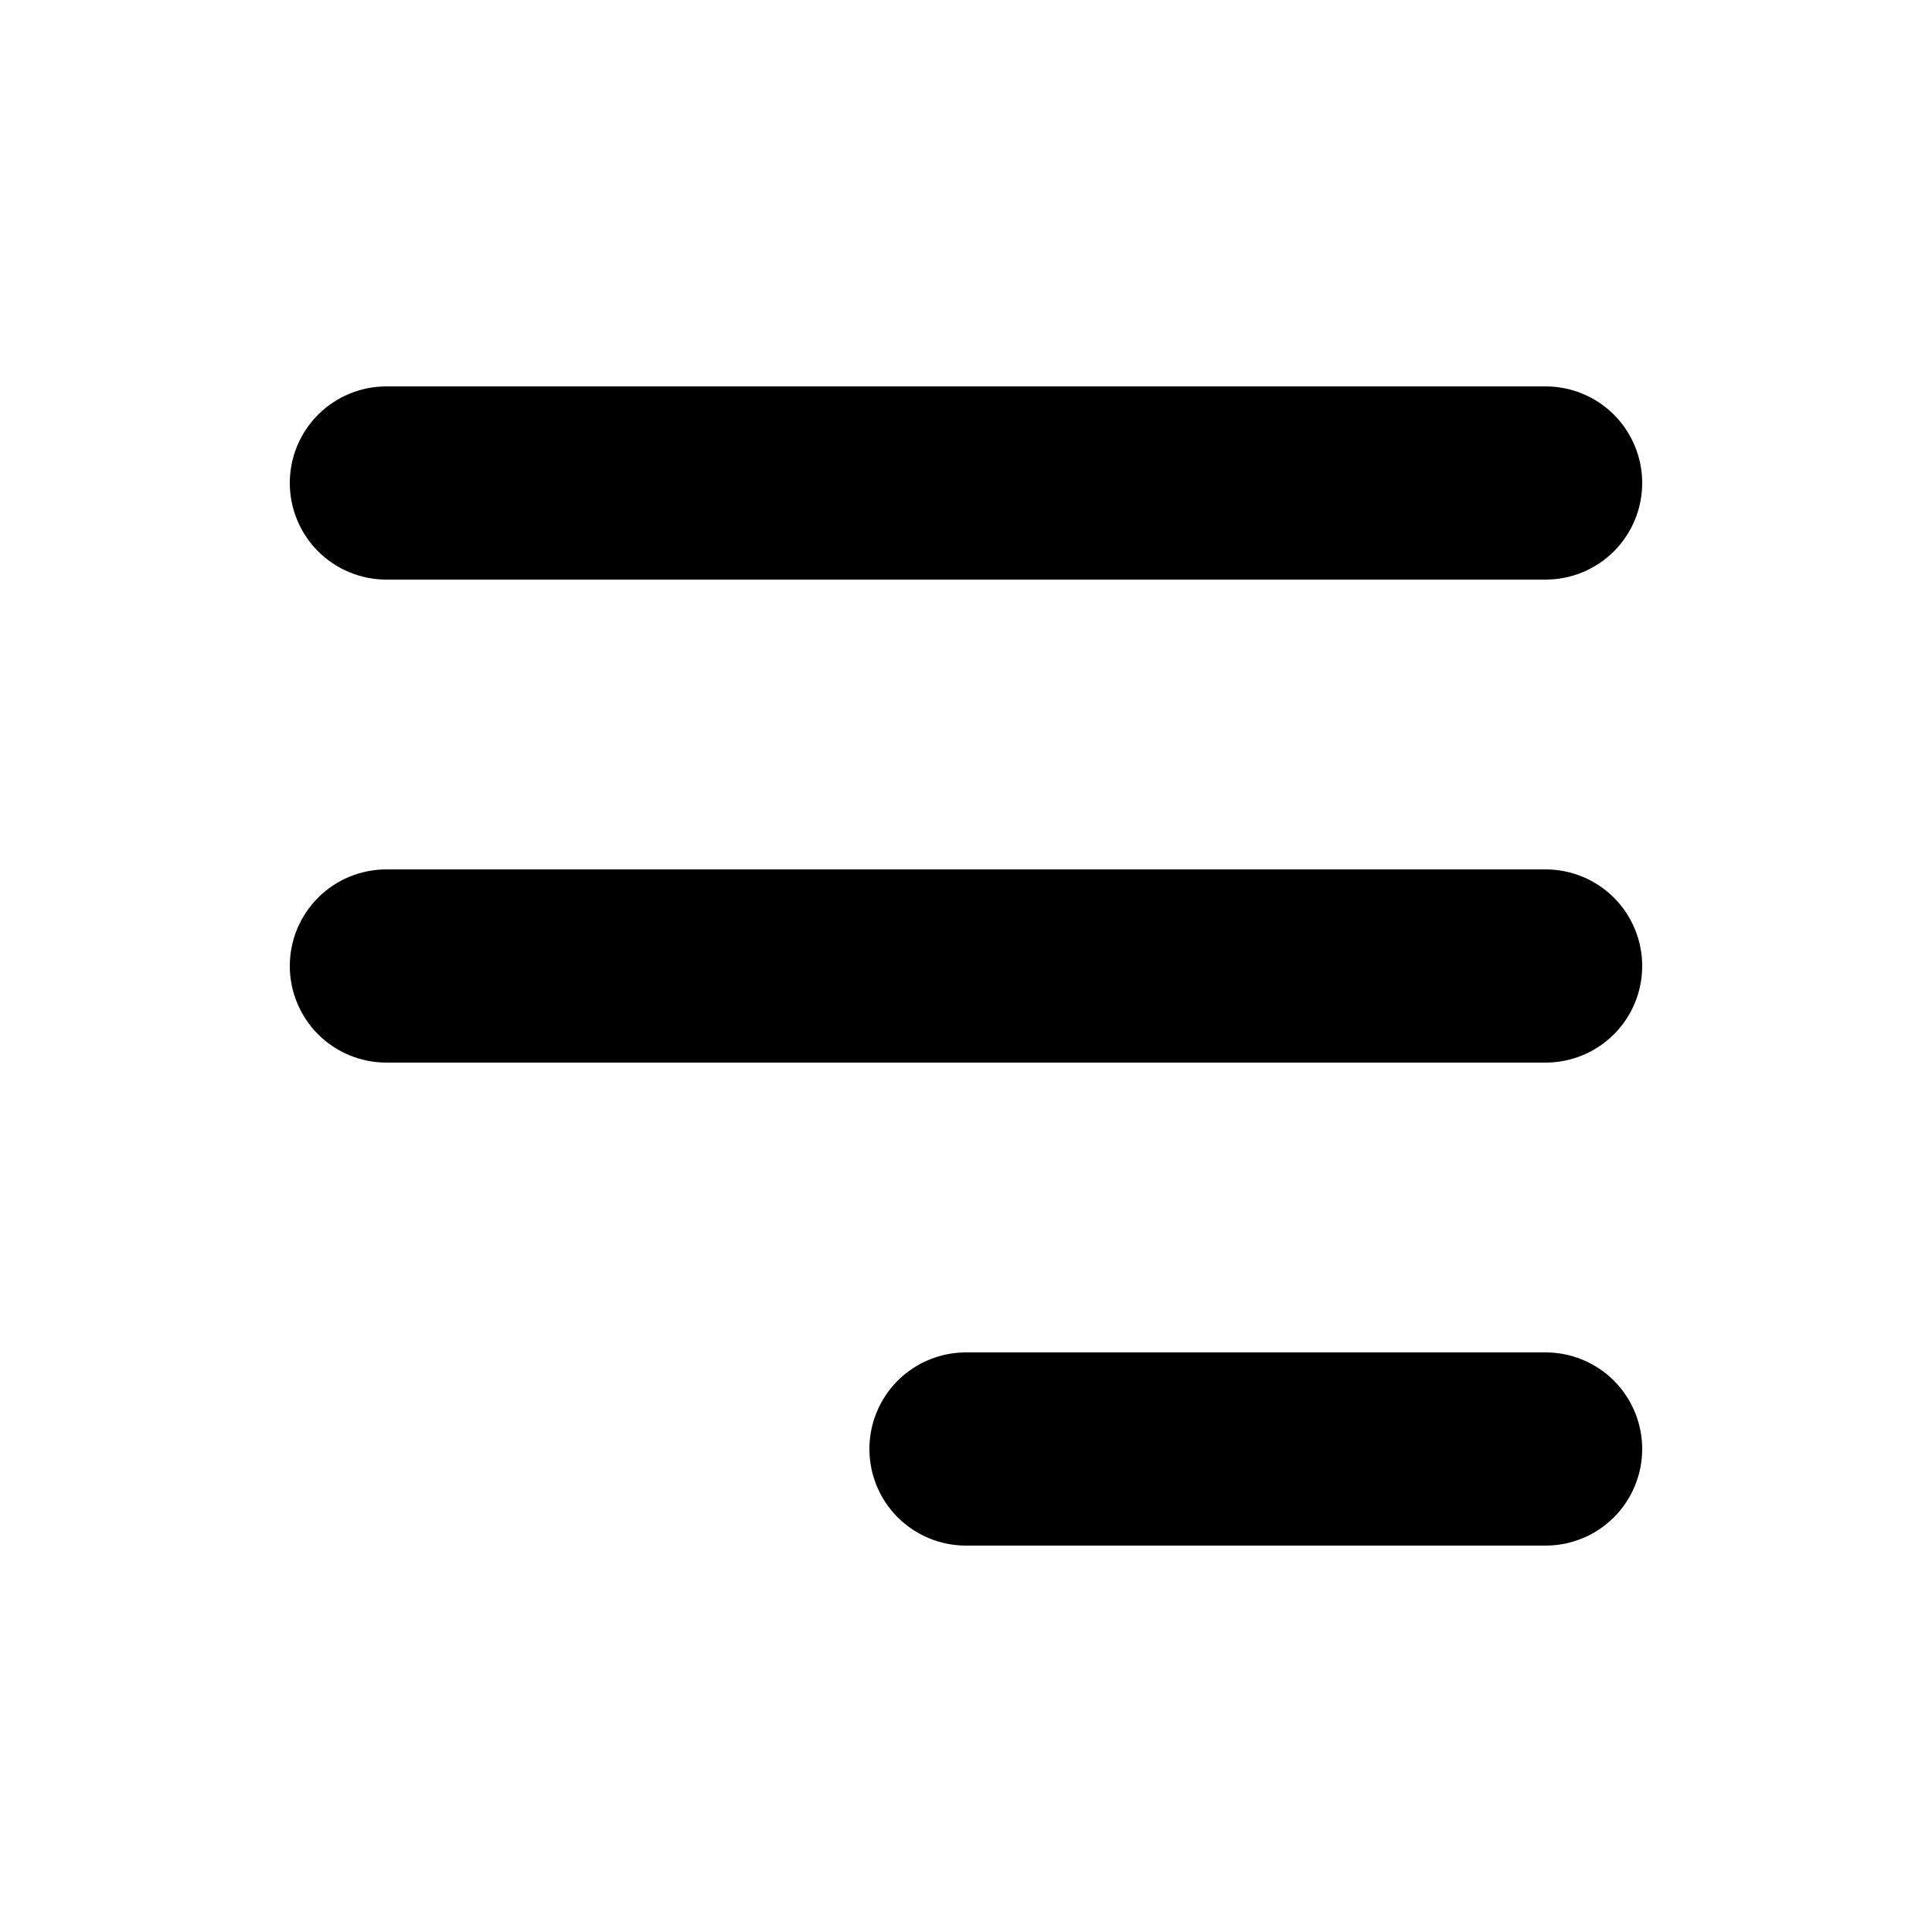
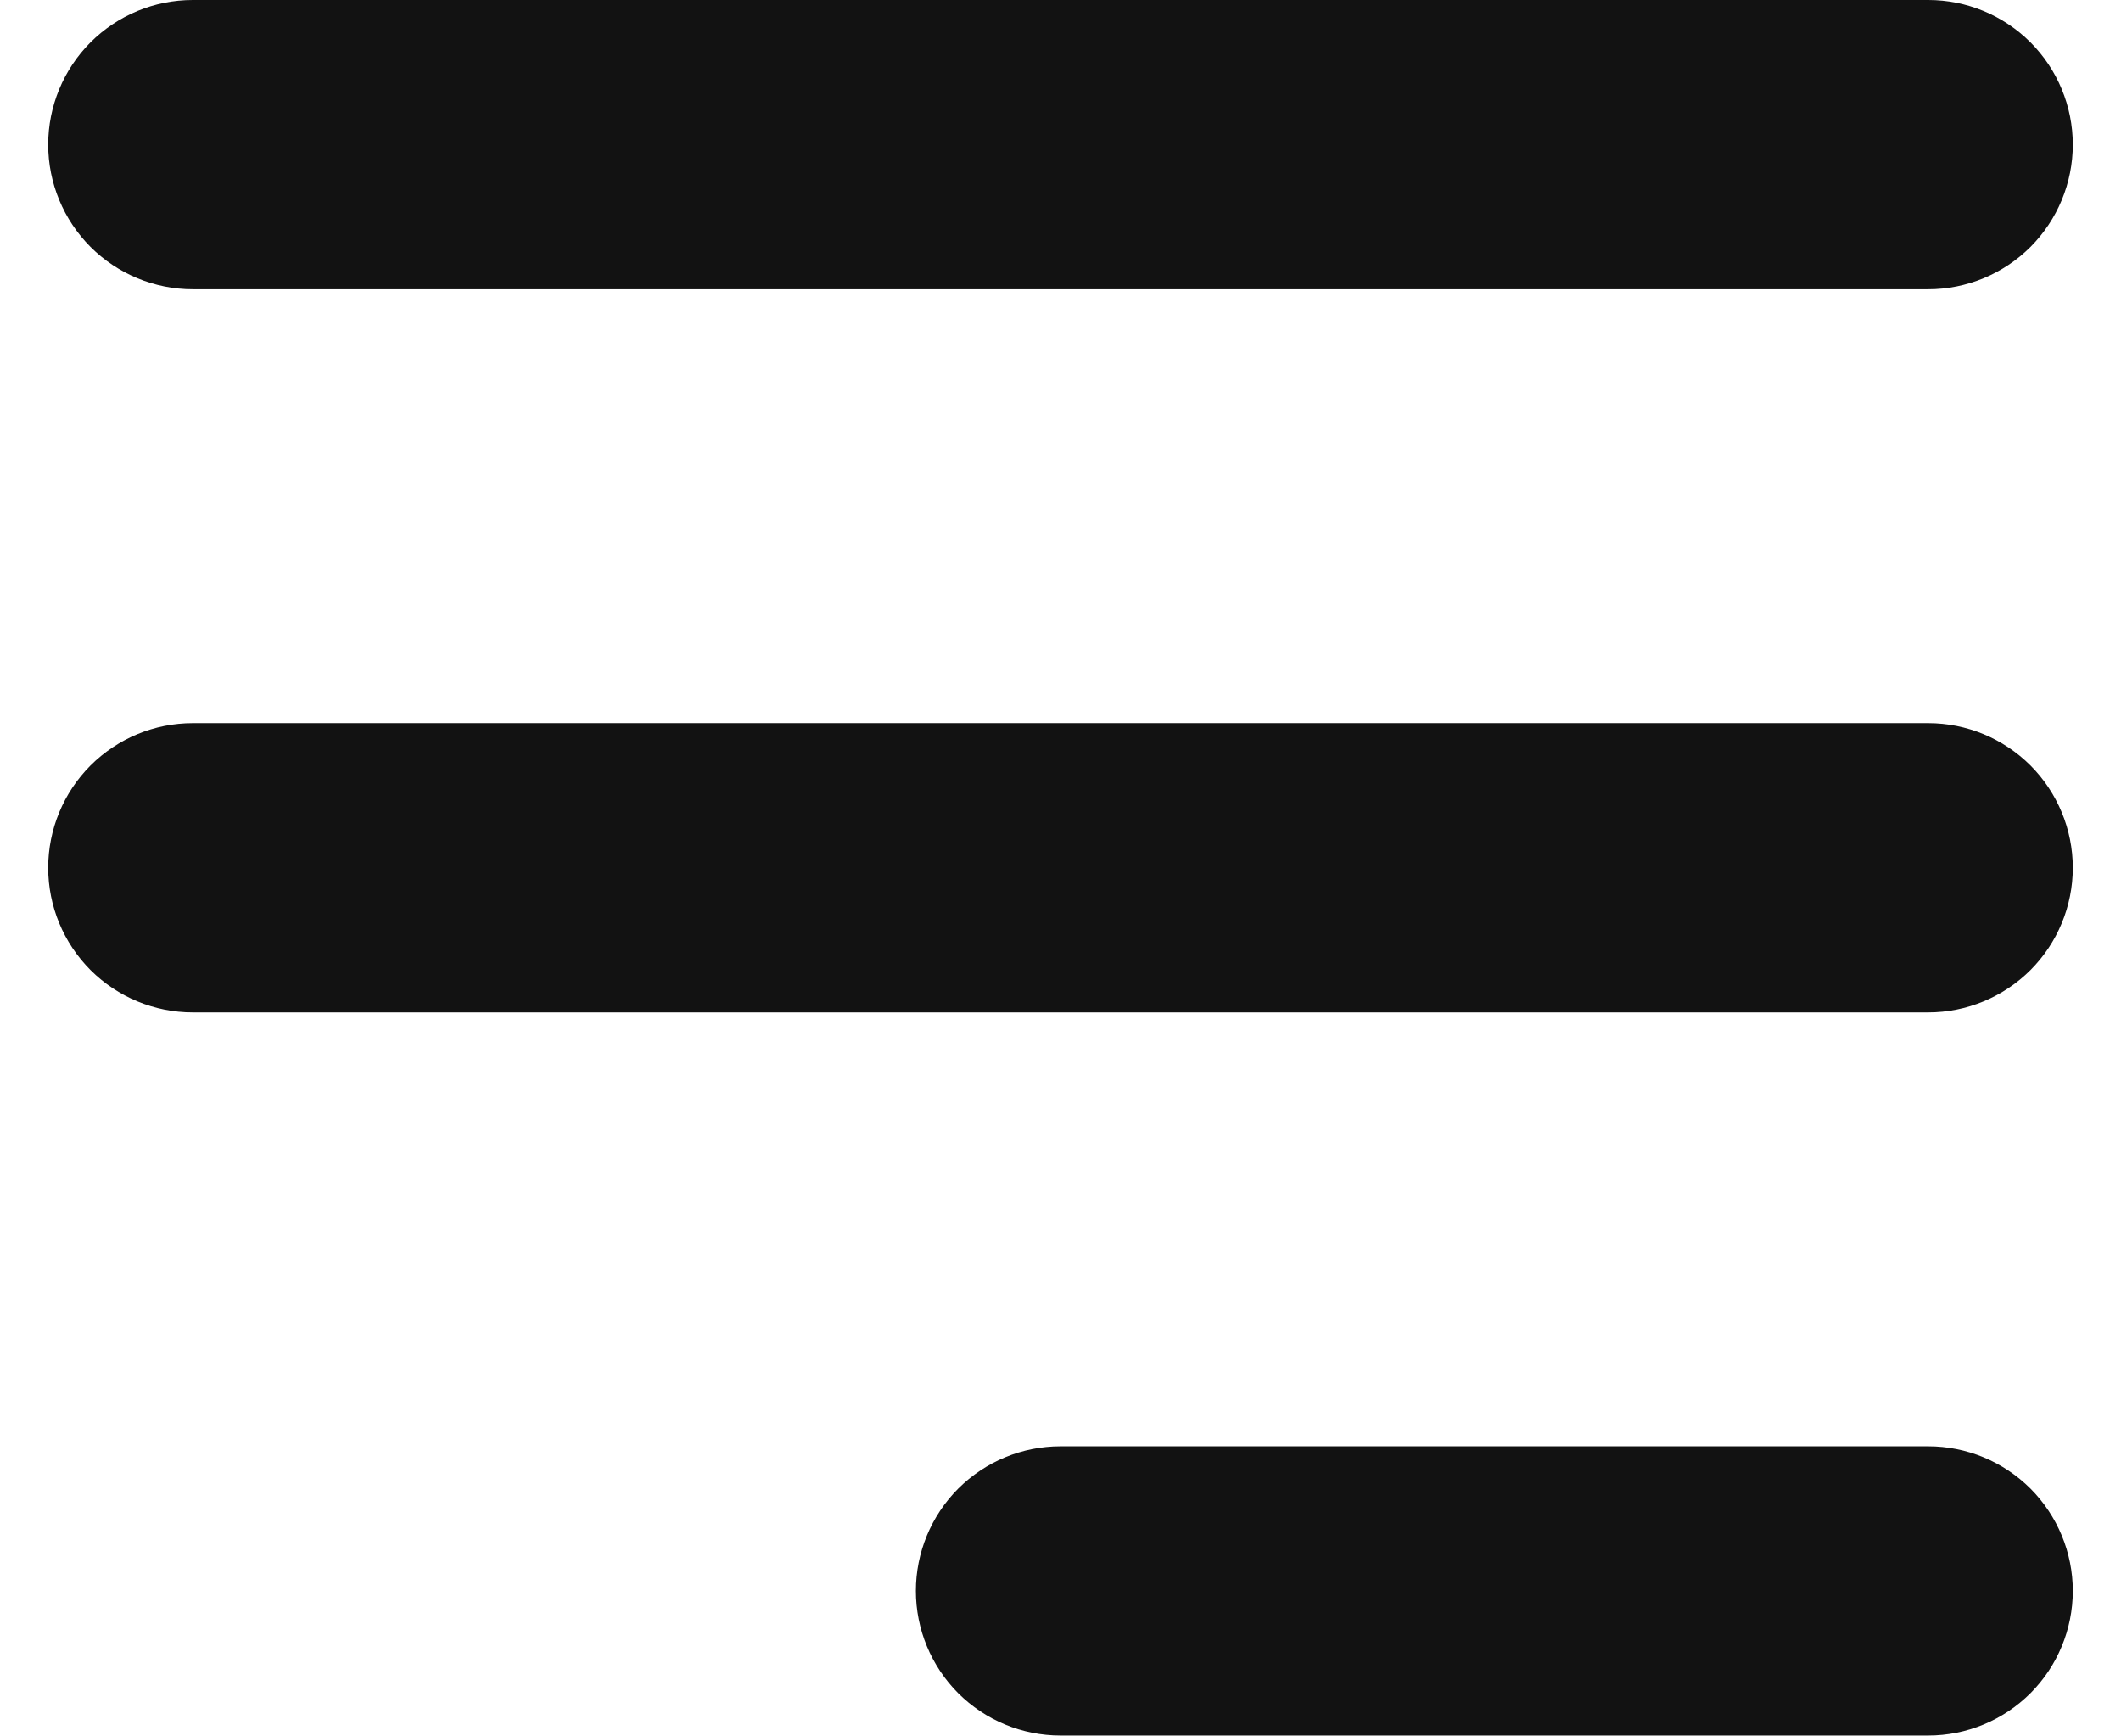
- <svg xmlns="http://www.w3.org/2000/svg" width="30" height="30" viewBox="0 0 30 30" fill="none">
-   <path fill-rule="evenodd" clip-rule="evenodd" d="M4.5 7.5C4.5 7.102 4.658 6.721 4.939 6.439C5.221 6.158 5.602 6 6 6H24C24.398 6 24.779 6.158 25.061 6.439C25.342 6.721 25.5 7.102 25.5 7.5C25.5 7.898 25.342 8.279 25.061 8.561C24.779 8.842 24.398 9 24 9H6C5.602 9 5.221 8.842 4.939 8.561C4.658 8.279 4.5 7.898 4.5 7.5ZM4.5 15C4.5 14.602 4.658 14.221 4.939 13.939C5.221 13.658 5.602 13.5 6 13.5H24C24.398 13.5 24.779 13.658 25.061 13.939C25.342 14.221 25.5 14.602 25.5 15C25.5 15.398 25.342 15.779 25.061 16.061C24.779 16.342 24.398 16.5 24 16.5H6C5.602 16.5 5.221 16.342 4.939 16.061C4.658 15.779 4.5 15.398 4.5 15ZM13.5 22.5C13.5 22.102 13.658 21.721 13.939 21.439C14.221 21.158 14.602 21 15 21H24C24.398 21 24.779 21.158 25.061 21.439C25.342 21.721 25.5 22.102 25.5 22.5C25.5 22.898 25.342 23.279 25.061 23.561C24.779 23.842 24.398 24 24 24H15C14.602 24 14.221 23.842 13.939 23.561C13.658 23.279 13.5 22.898 13.5 22.5Z" fill="black" />
+ <svg xmlns="http://www.w3.org/2000/svg" width="22" height="18" viewBox="0 0 22 18" fill="none">
+   <path fill-rule="evenodd" clip-rule="evenodd" d="M0.5 1.5C0.5 1.102 0.658 0.721 0.939 0.439C1.221 0.158 1.602 0 2 0H20C20.398 0 20.779 0.158 21.061 0.439C21.342 0.721 21.5 1.102 21.5 1.5C21.5 1.898 21.342 2.279 21.061 2.561C20.779 2.842 20.398 3 20 3H2C1.602 3 1.221 2.842 0.939 2.561C0.658 2.279 0.5 1.898 0.5 1.5ZM0.5 9C0.5 8.602 0.658 8.221 0.939 7.939C1.221 7.658 1.602 7.5 2 7.5H20C20.398 7.5 20.779 7.658 21.061 7.939C21.342 8.221 21.5 8.602 21.5 9C21.5 9.398 21.342 9.779 21.061 10.061C20.779 10.342 20.398 10.5 20 10.5H2C1.602 10.5 1.221 10.342 0.939 10.061C0.658 9.779 0.5 9.398 0.5 9ZM9.5 16.5C9.5 16.102 9.658 15.721 9.939 15.439C10.221 15.158 10.602 15 11 15H20C20.398 15 20.779 15.158 21.061 15.439C21.342 15.721 21.5 16.102 21.5 16.5C21.5 16.898 21.342 17.279 21.061 17.561C20.779 17.842 20.398 18 20 18H11C10.602 18 10.221 17.842 9.939 17.561C9.658 17.279 9.5 16.898 9.5 16.5Z" fill="#121212" />
</svg>
